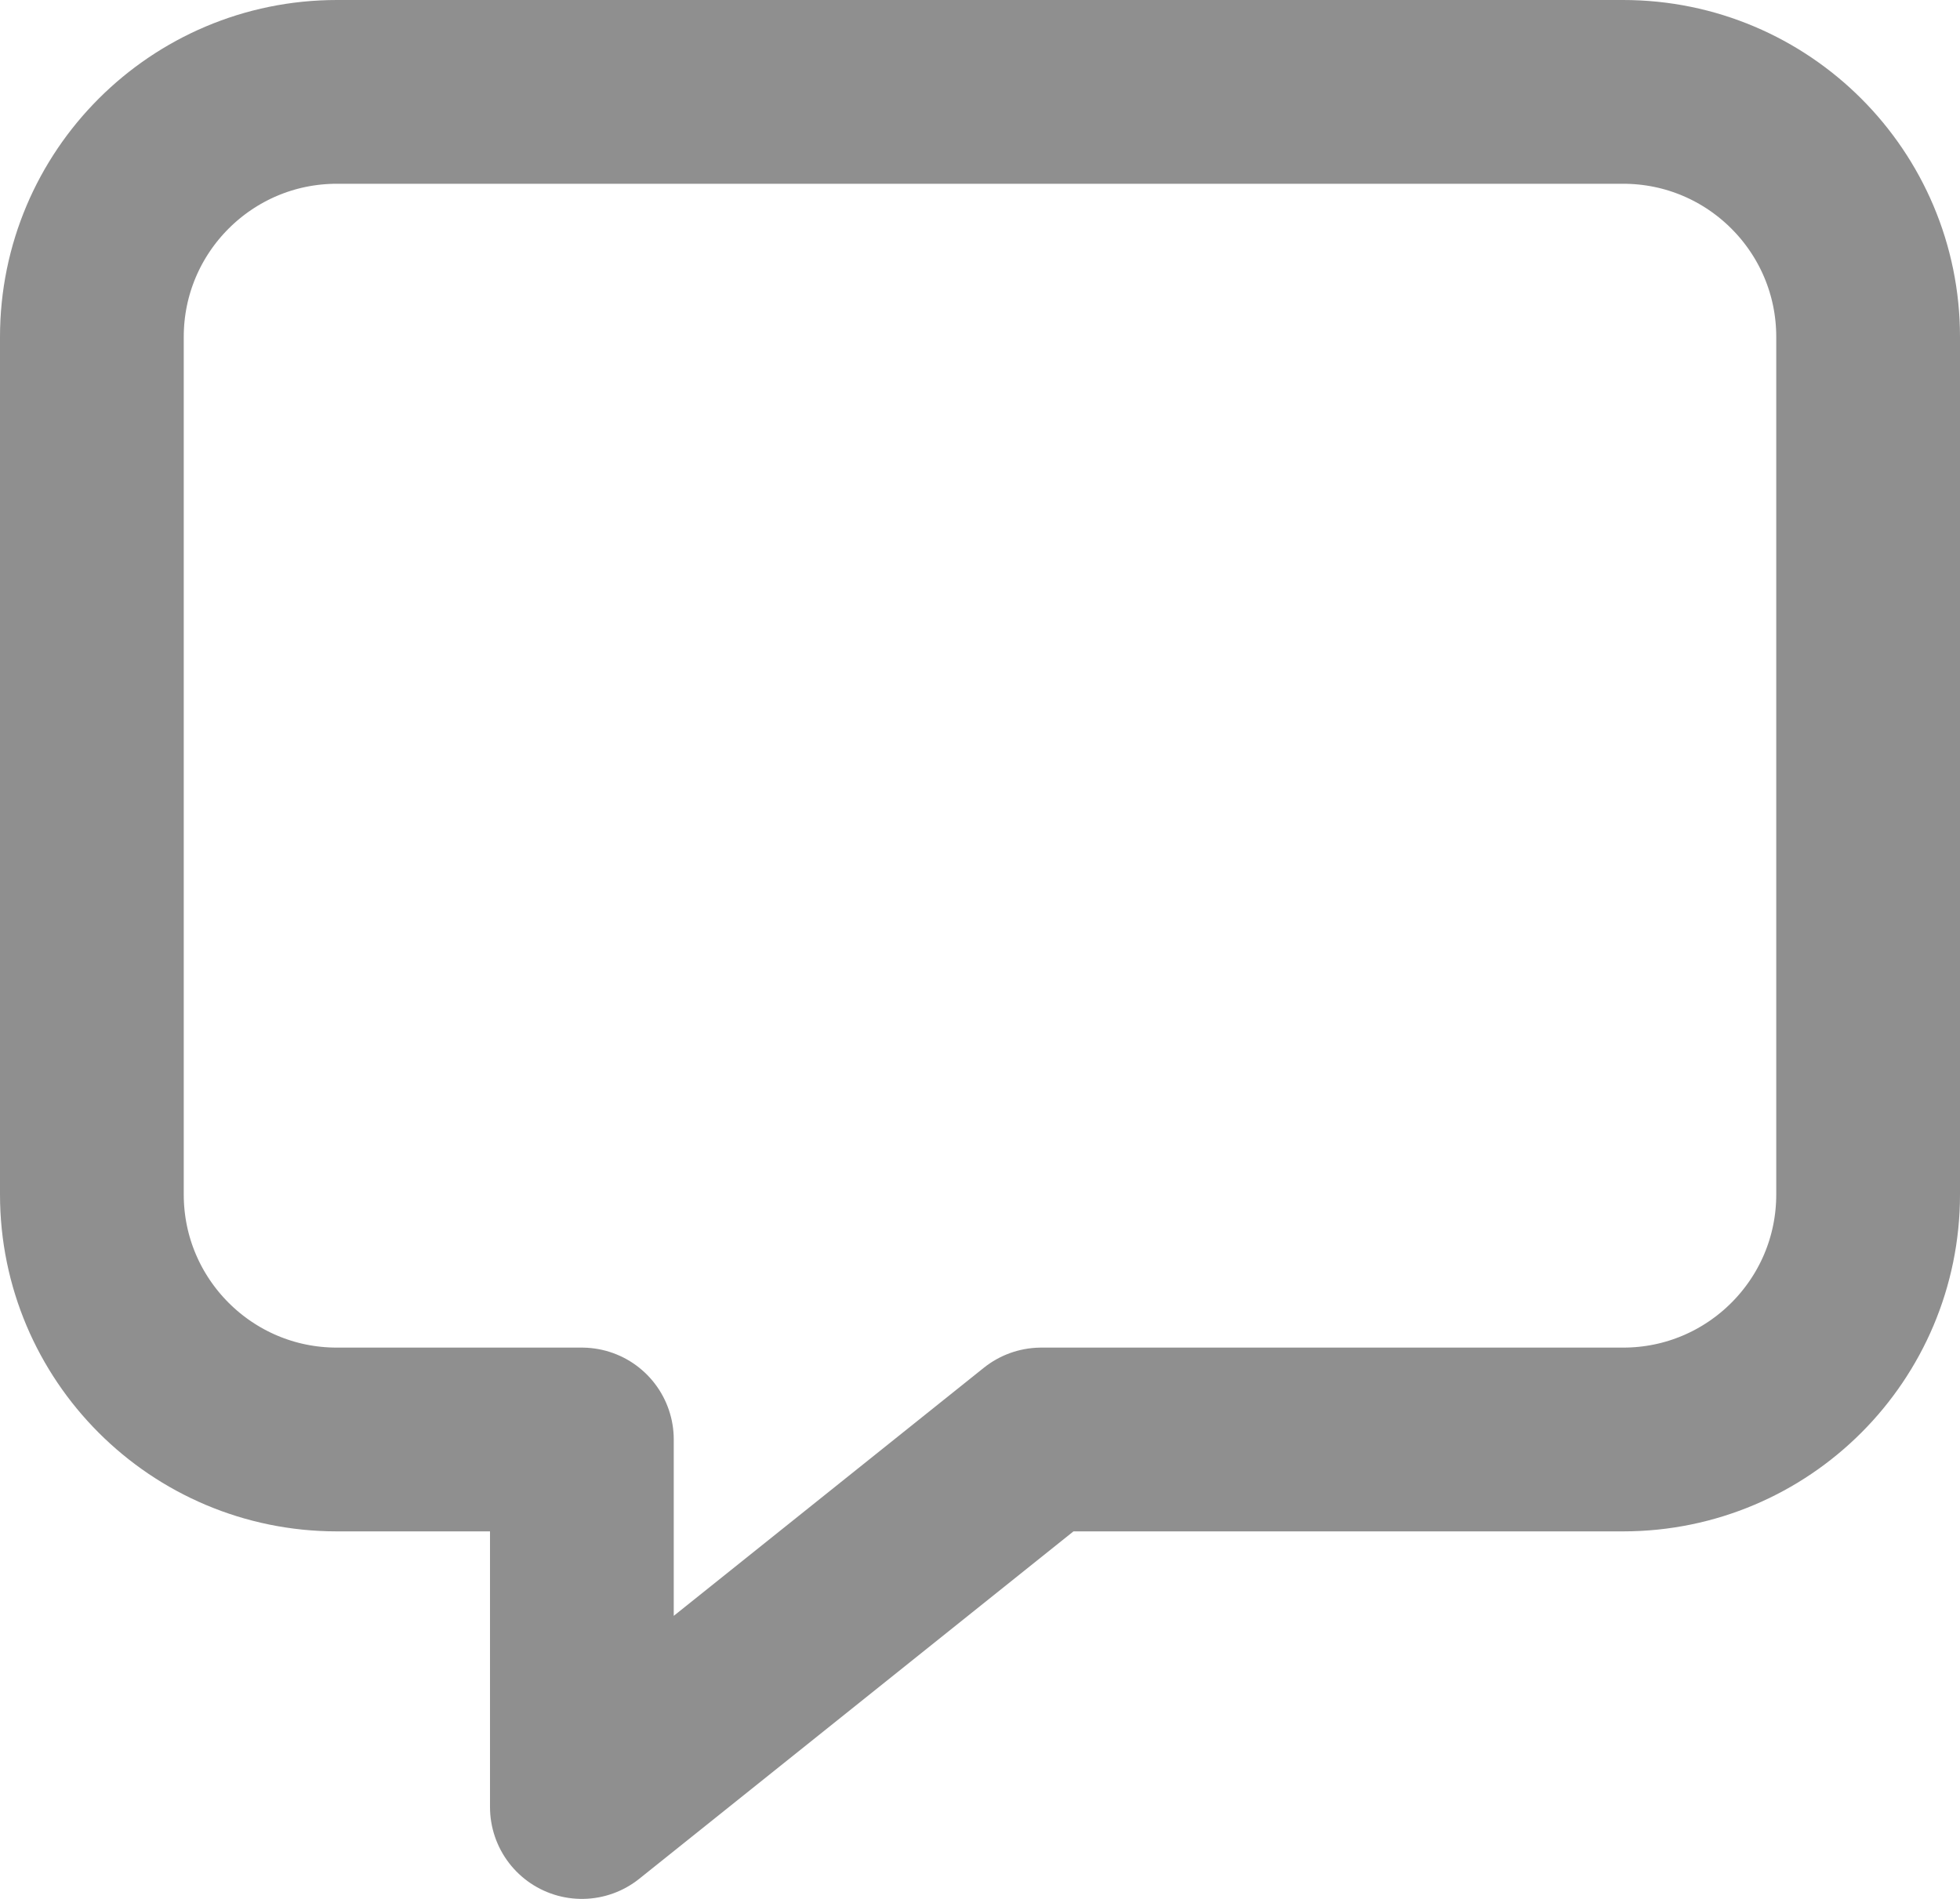
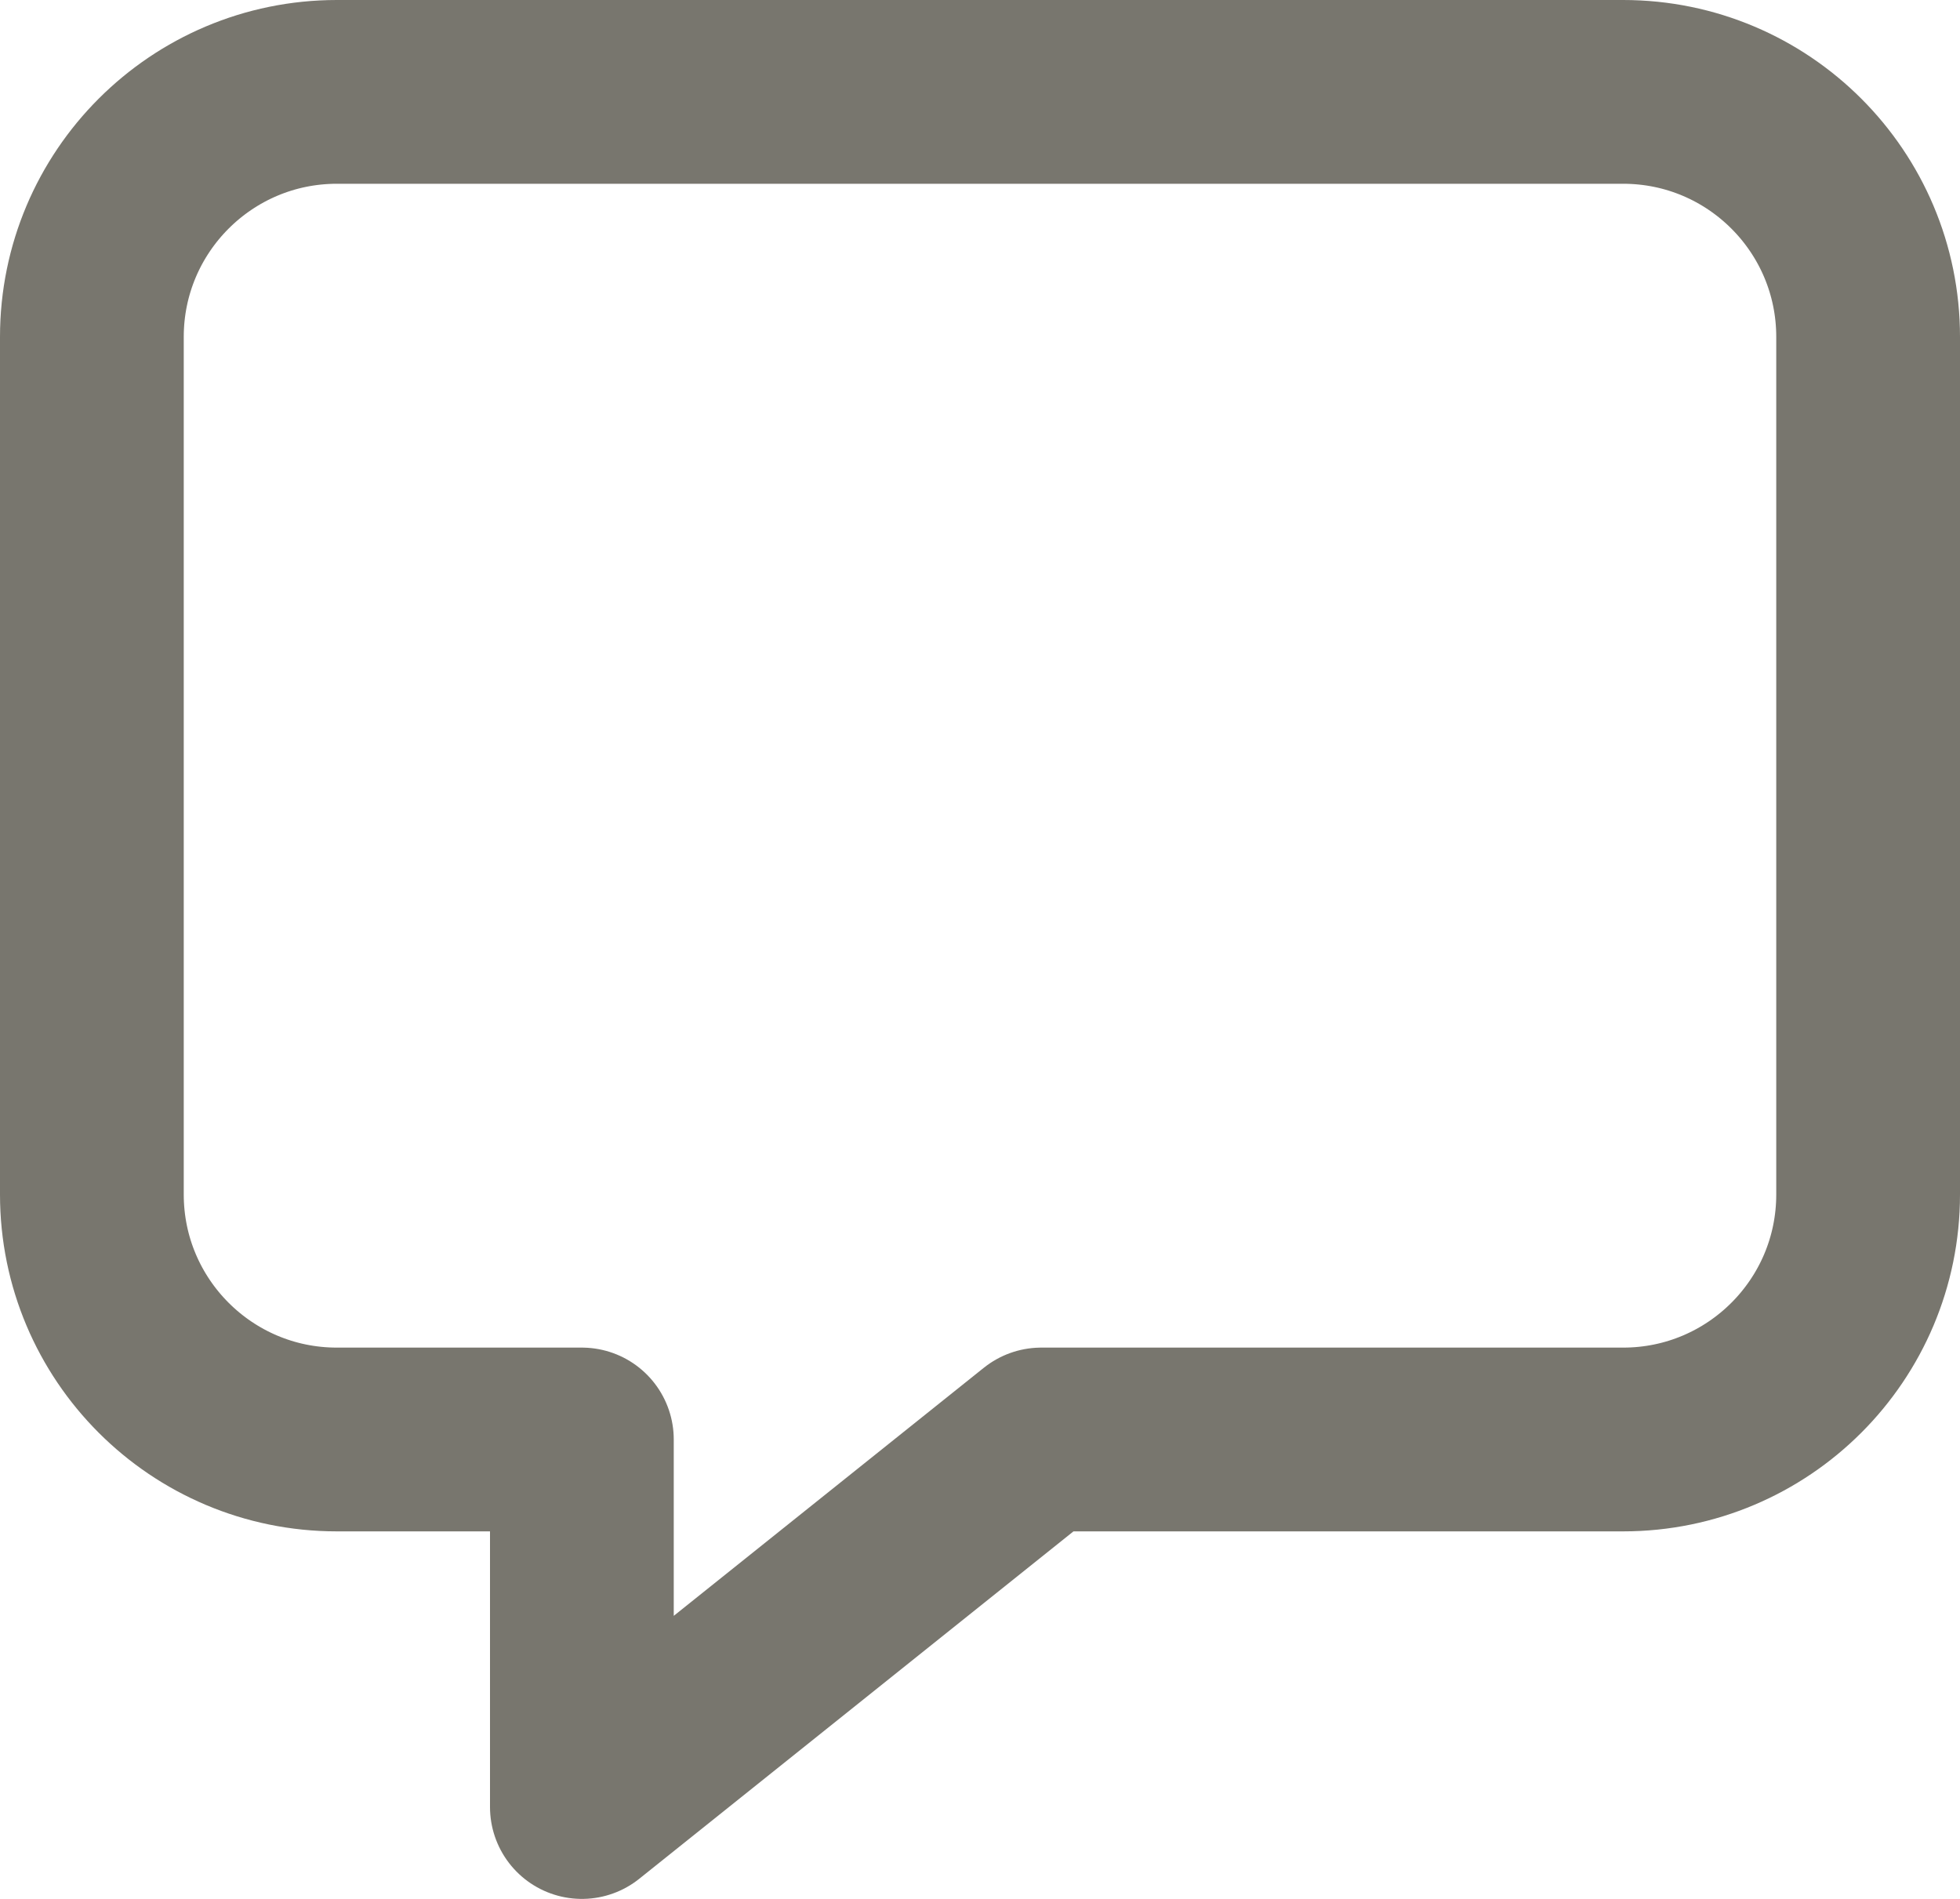
<svg xmlns="http://www.w3.org/2000/svg" preserveAspectRatio="none" overflow="visible" style="display: block" width="16" height="15.5" viewBox="0 0 16 15.5" fill="none">
  <g id="Group">
-     <path id="Vector" d="M13.25 0.75H2.75C1.645 0.75 0.75 1.646 0.75 2.75V9.75C0.75 10.854 1.645 11.75 2.75 11.75H4.75V14.75L8.5 11.75H13.25C14.355 11.75 15.25 10.854 15.25 9.75V2.75C15.25 1.646 14.355 0.75 13.25 0.75Z" stroke="#212121" stroke-opacity="0.5" stroke-width="1.5" stroke-linecap="round" stroke-linejoin="round" />
+     <path id="Vector" d="M13.25 0.75H2.75C1.645 0.75 0.75 1.646 0.75 2.75V9.75C0.75 10.854 1.645 11.75 2.75 11.75H4.75V14.75L8.5 11.75H13.25C14.355 11.75 15.25 10.854 15.25 9.75V2.75C15.25 1.646 14.355 0.75 13.25 0.75Z" stroke="#78766e" stroke-width="1.5" stroke-linecap="round" stroke-linejoin="round" />
  </g>
</svg>
